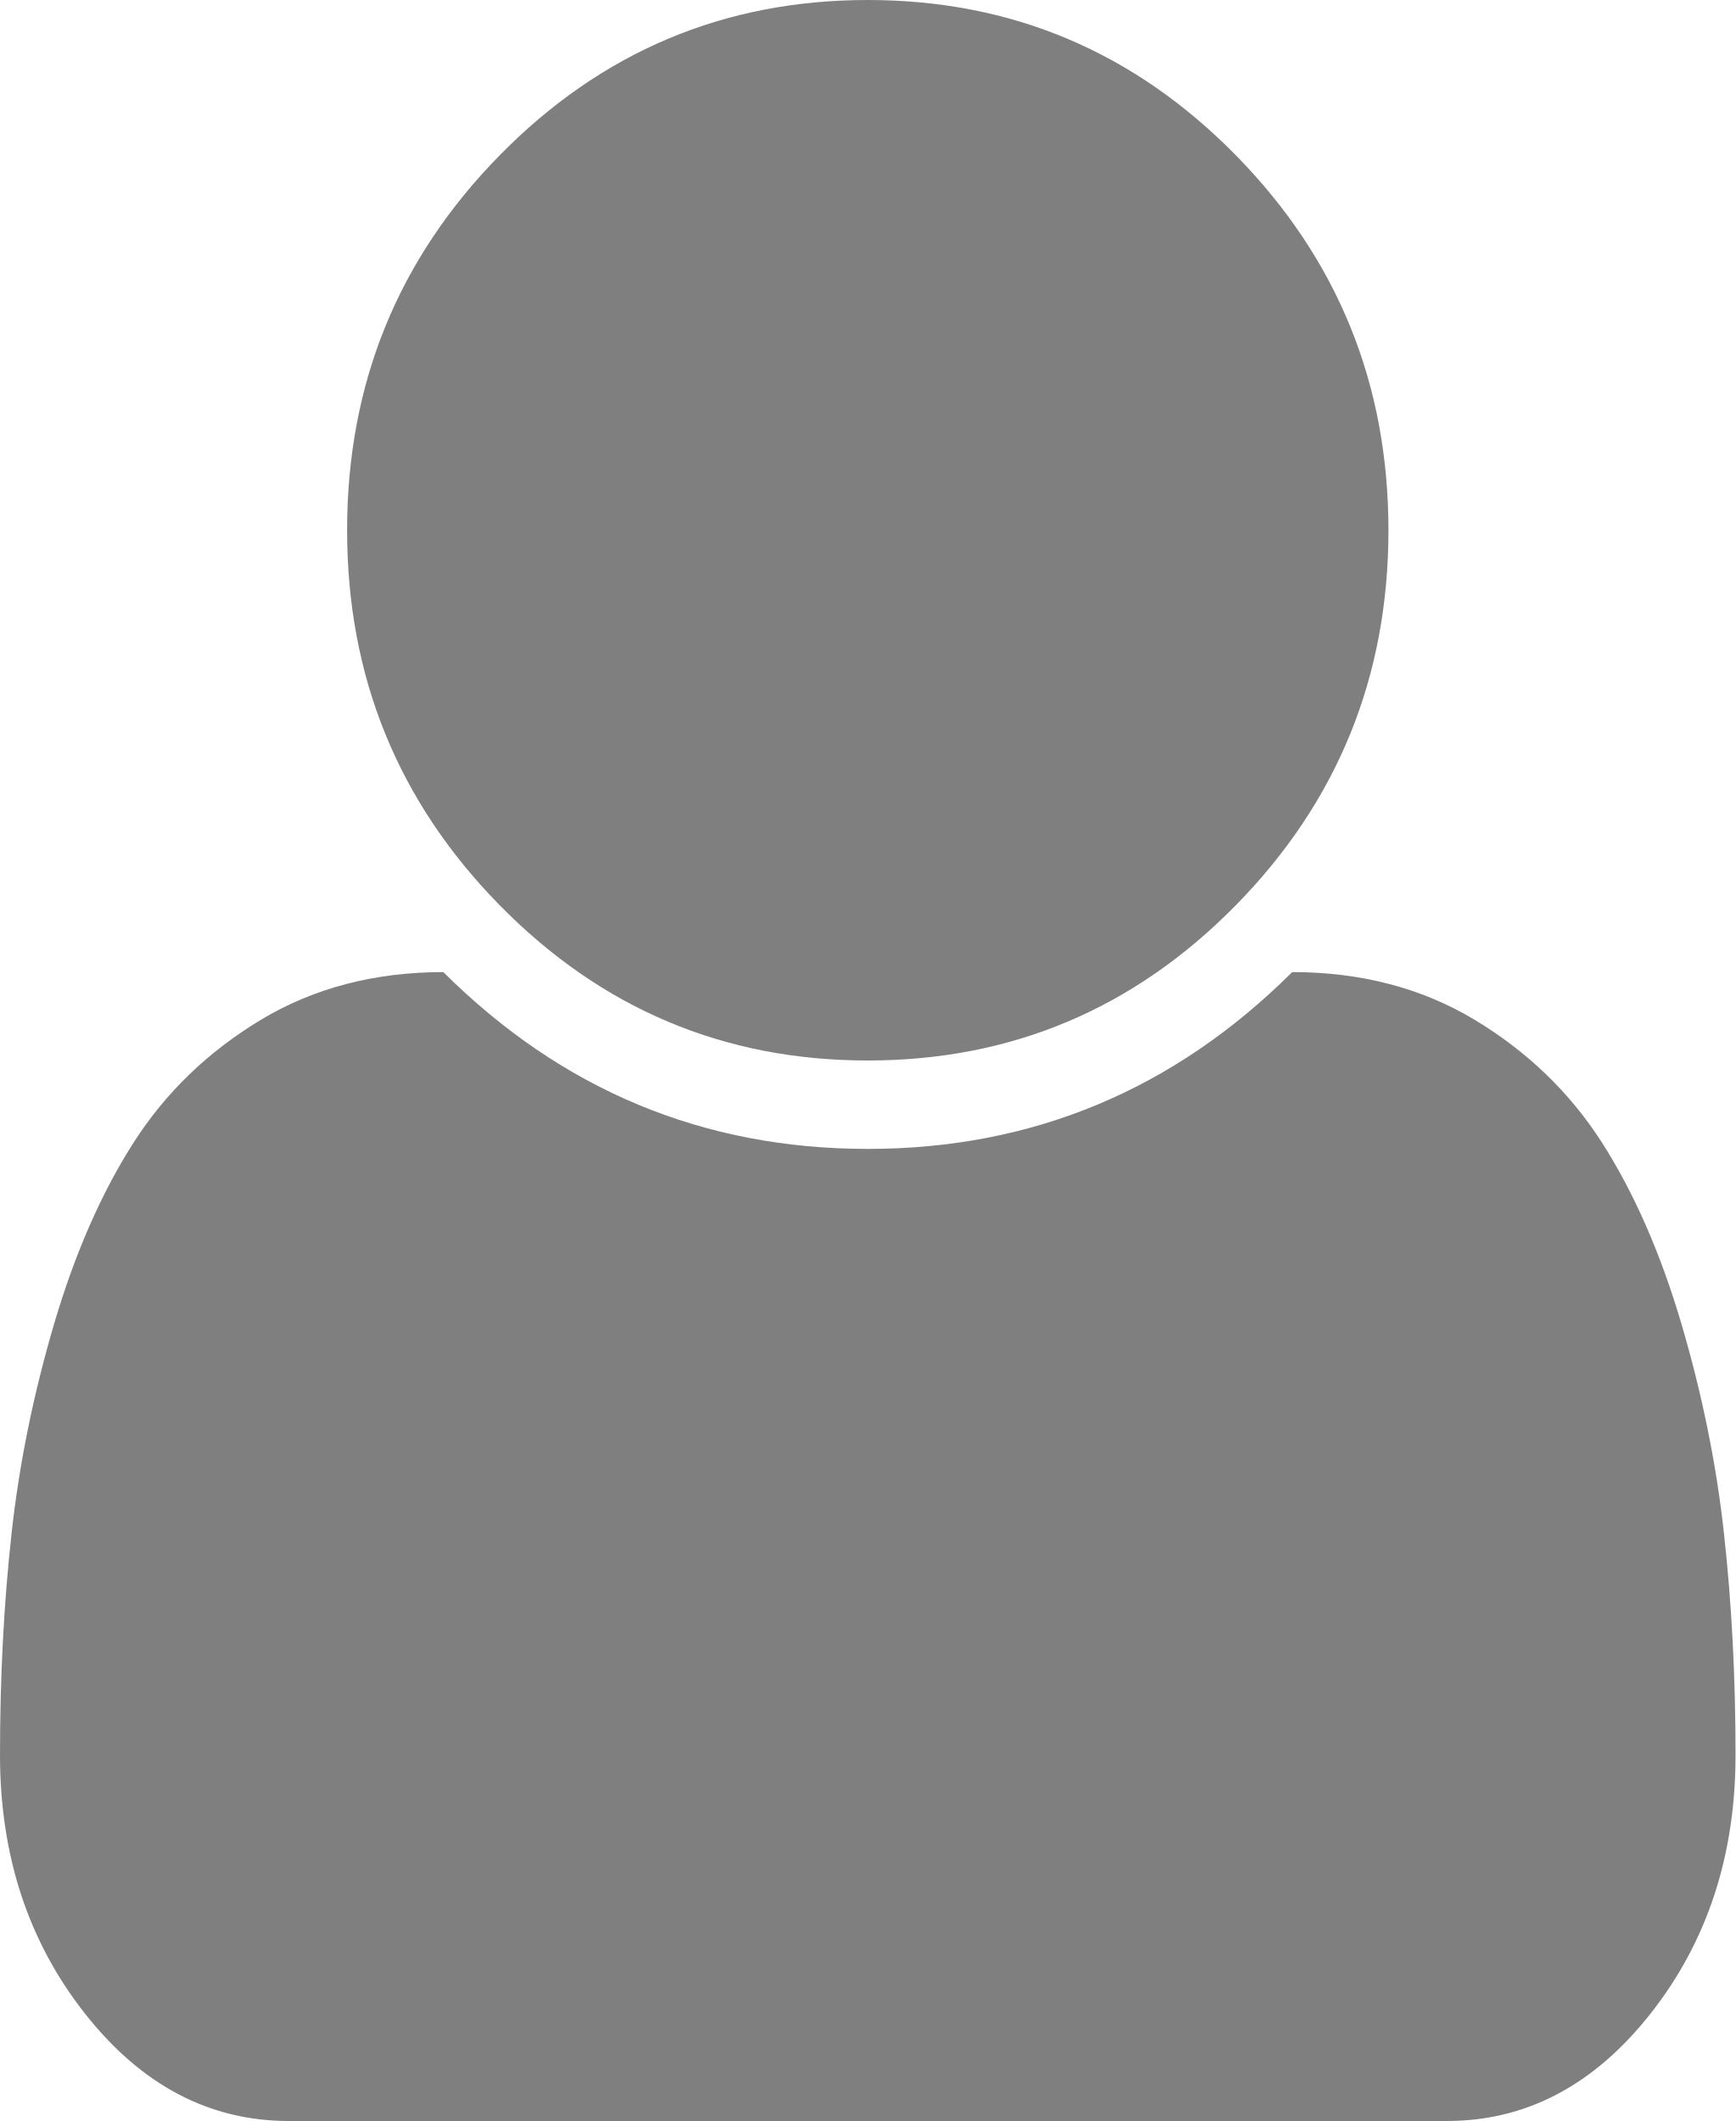
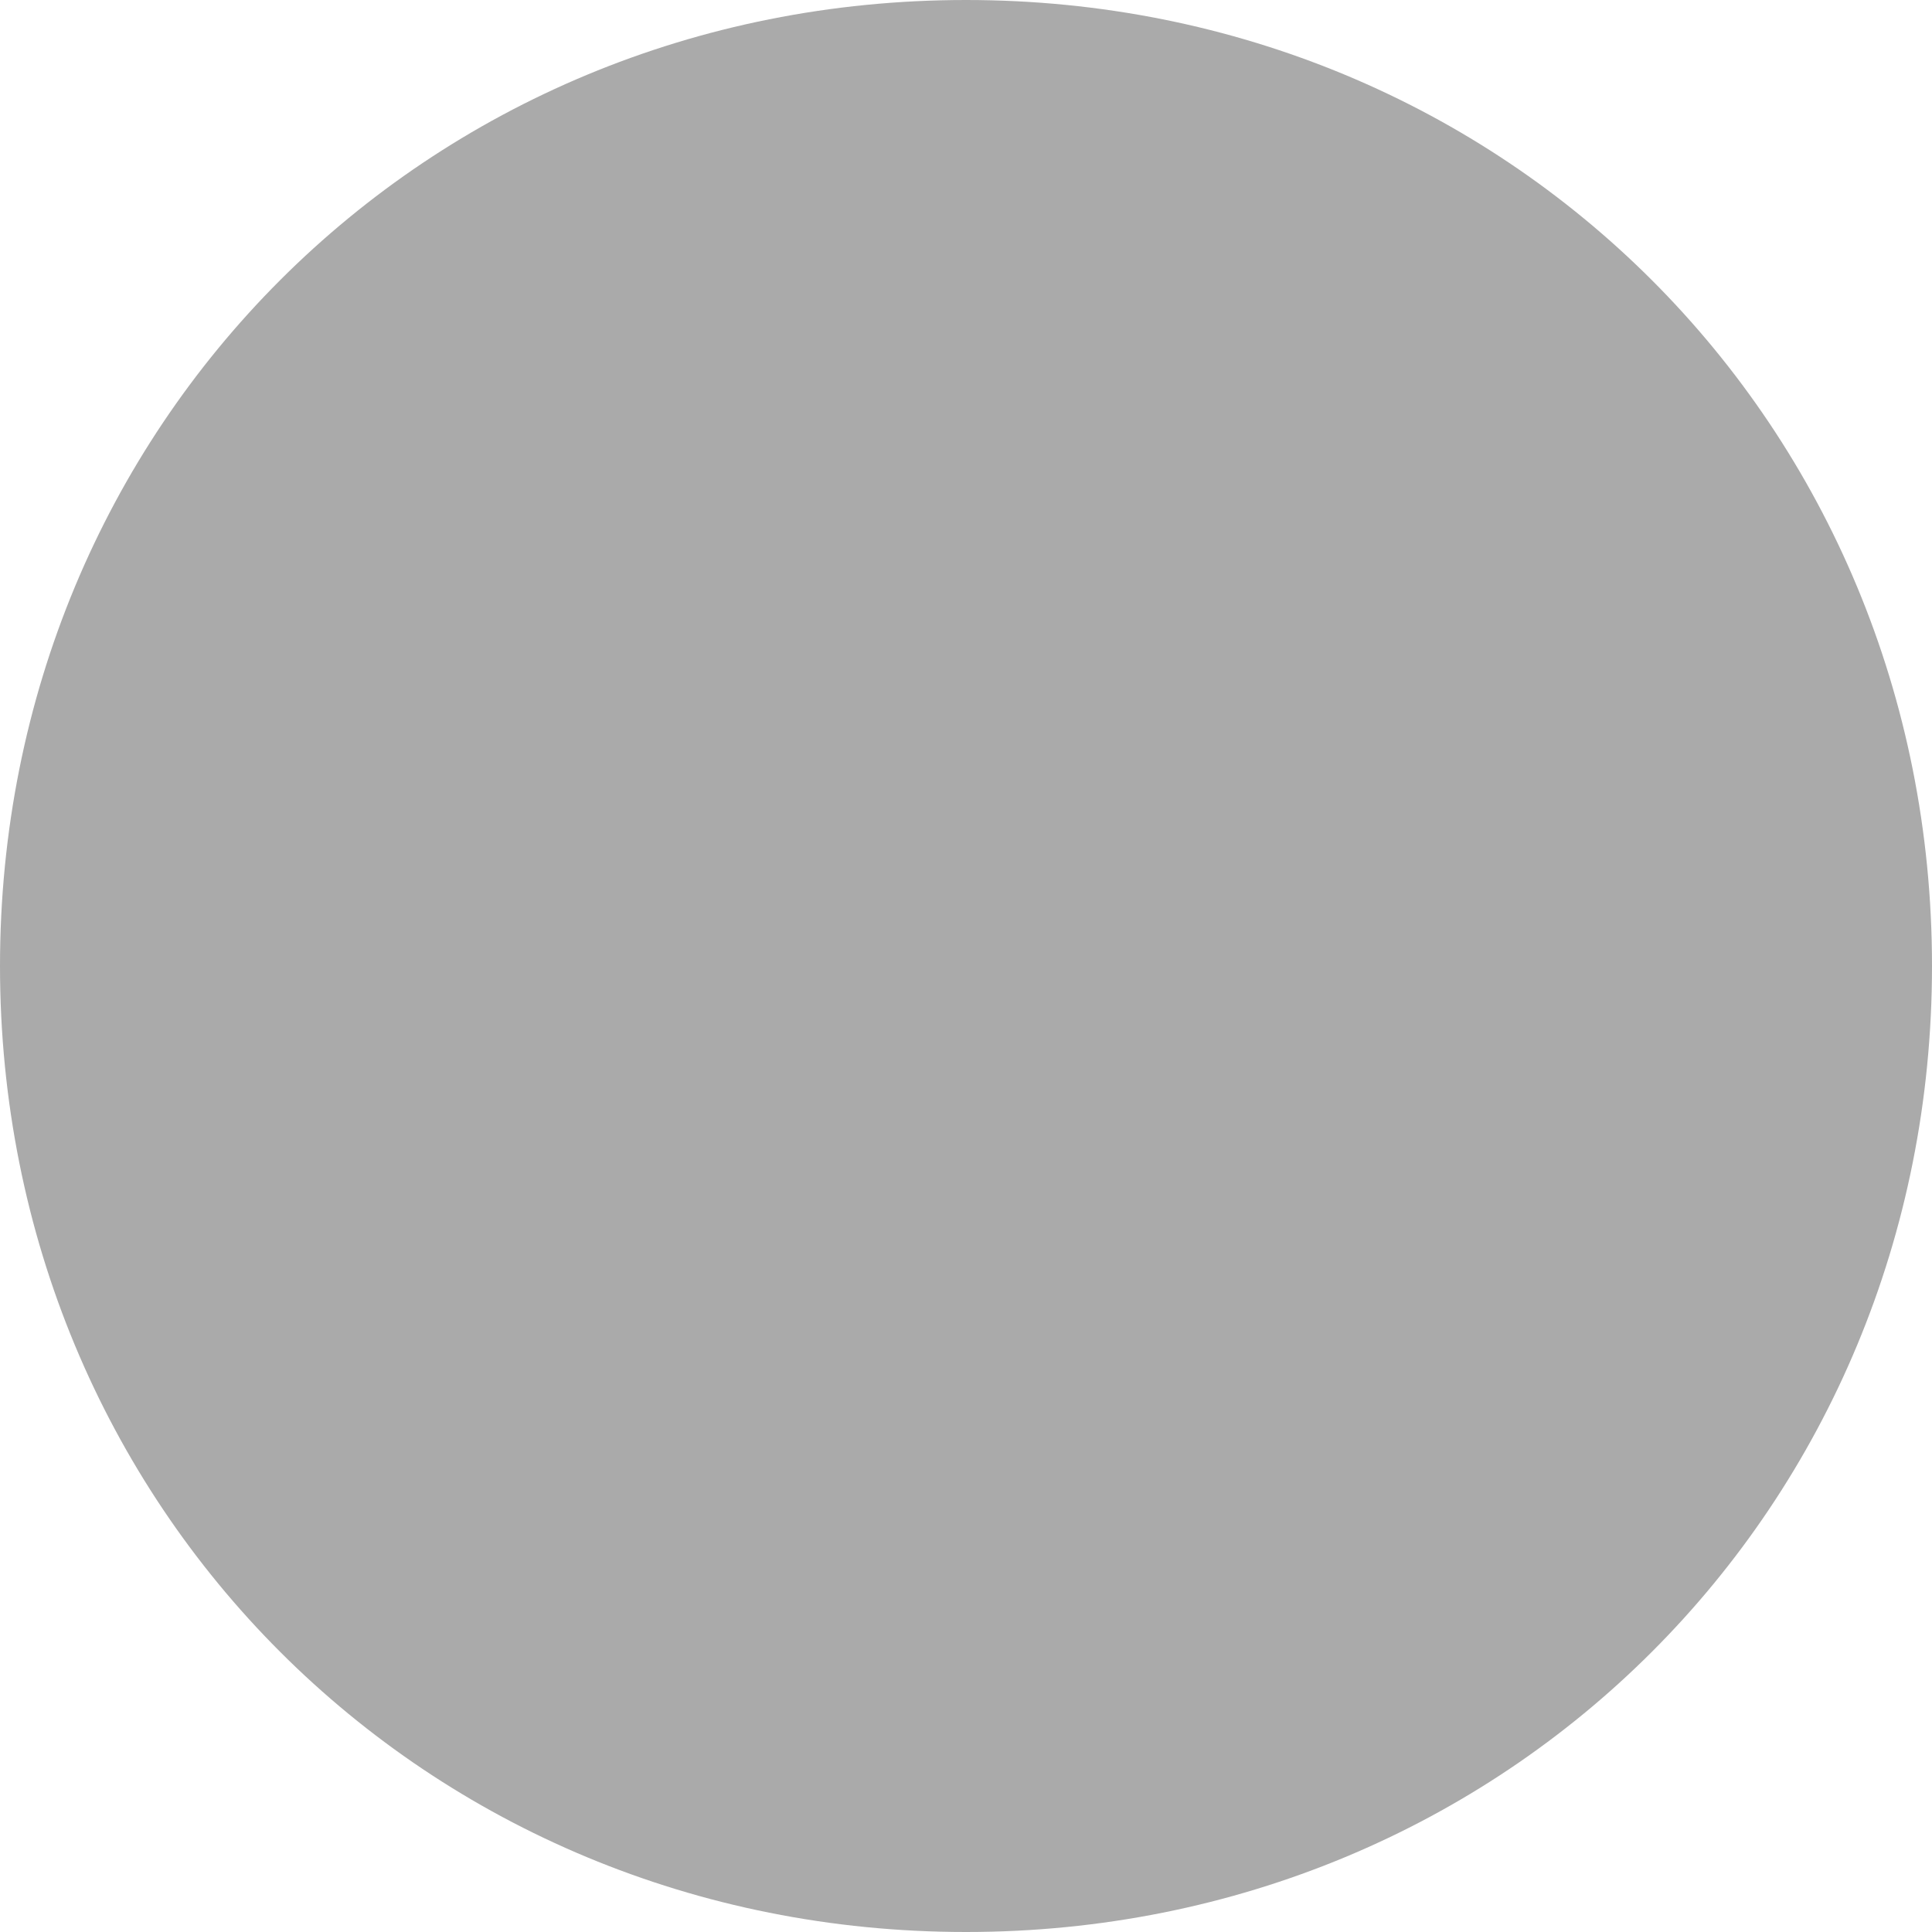
- <svg xmlns="http://www.w3.org/2000/svg" version="1.1" width="18px" height="22px">
-   <g transform="matrix(1 0 0 1 -52 -270 )">
-     <path d="M 17.88 15.906  C 17.96 16.627  18 17.393  18 18.204  C 18 19.245  17.707 20.138  17.121 20.883  C 16.535 21.628  15.83 22  15.005 22  L 2.995 22  C 2.17 22  1.465 21.628  0.879 20.883  C 0.293 20.138  0 19.245  0 18.204  C 0 17.393  0.04 16.627  0.12 15.906  C 0.199 15.185  0.347 14.459  0.562 13.729  C 0.778 12.998  1.052 12.373  1.385 11.852  C 1.718 11.332  2.159 10.907  2.707 10.577  C 3.255 10.248  3.886 10.083  4.598 10.083  C 5.827 11.306  7.294 11.917  9 11.917  C 10.706 11.917  12.173 11.306  13.402 10.083  C 14.114 10.083  14.745 10.248  15.293 10.577  C 15.841 10.907  16.282 11.332  16.615 11.852  C 16.948 12.373  17.222 12.998  17.438 13.729  C 17.653 14.459  17.801 15.185  17.88 15.906  Z M 12.818 1.611  C 13.873 2.686  14.4 3.982  14.4 5.5  C 14.4 7.018  13.873 8.314  12.818 9.389  C 11.763 10.463  10.491 11  9 11  C 7.509 11  6.237 10.463  5.182 9.389  C 4.127 8.314  3.6 7.018  3.6 5.5  C 3.6 3.982  4.127 2.686  5.182 1.611  C 6.237 0.537  7.509 0  9 0  C 10.491 0  11.763 0.537  12.818 1.611  Z " fill-rule="nonzero" fill="#7f7f7f" stroke="none" transform="matrix(1 0 0 1 52 270 )" />
+ <svg xmlns="http://www.w3.org/2000/svg" version="1.1" width="32px" height="32px">
+   <g transform="matrix(1 0 0 1 -45 -265 )">
+     <path d="M 61 265  C 69.96 265  77 272.04  77 281  C 77 289.96  69.96 297  61 297  C 52.04 297  45 289.96  45 281  C 45 272.04  52.04 265  61 265  Z " fill-rule="nonzero" fill="#aaaaaa" stroke="none" />
  </g>
</svg>
